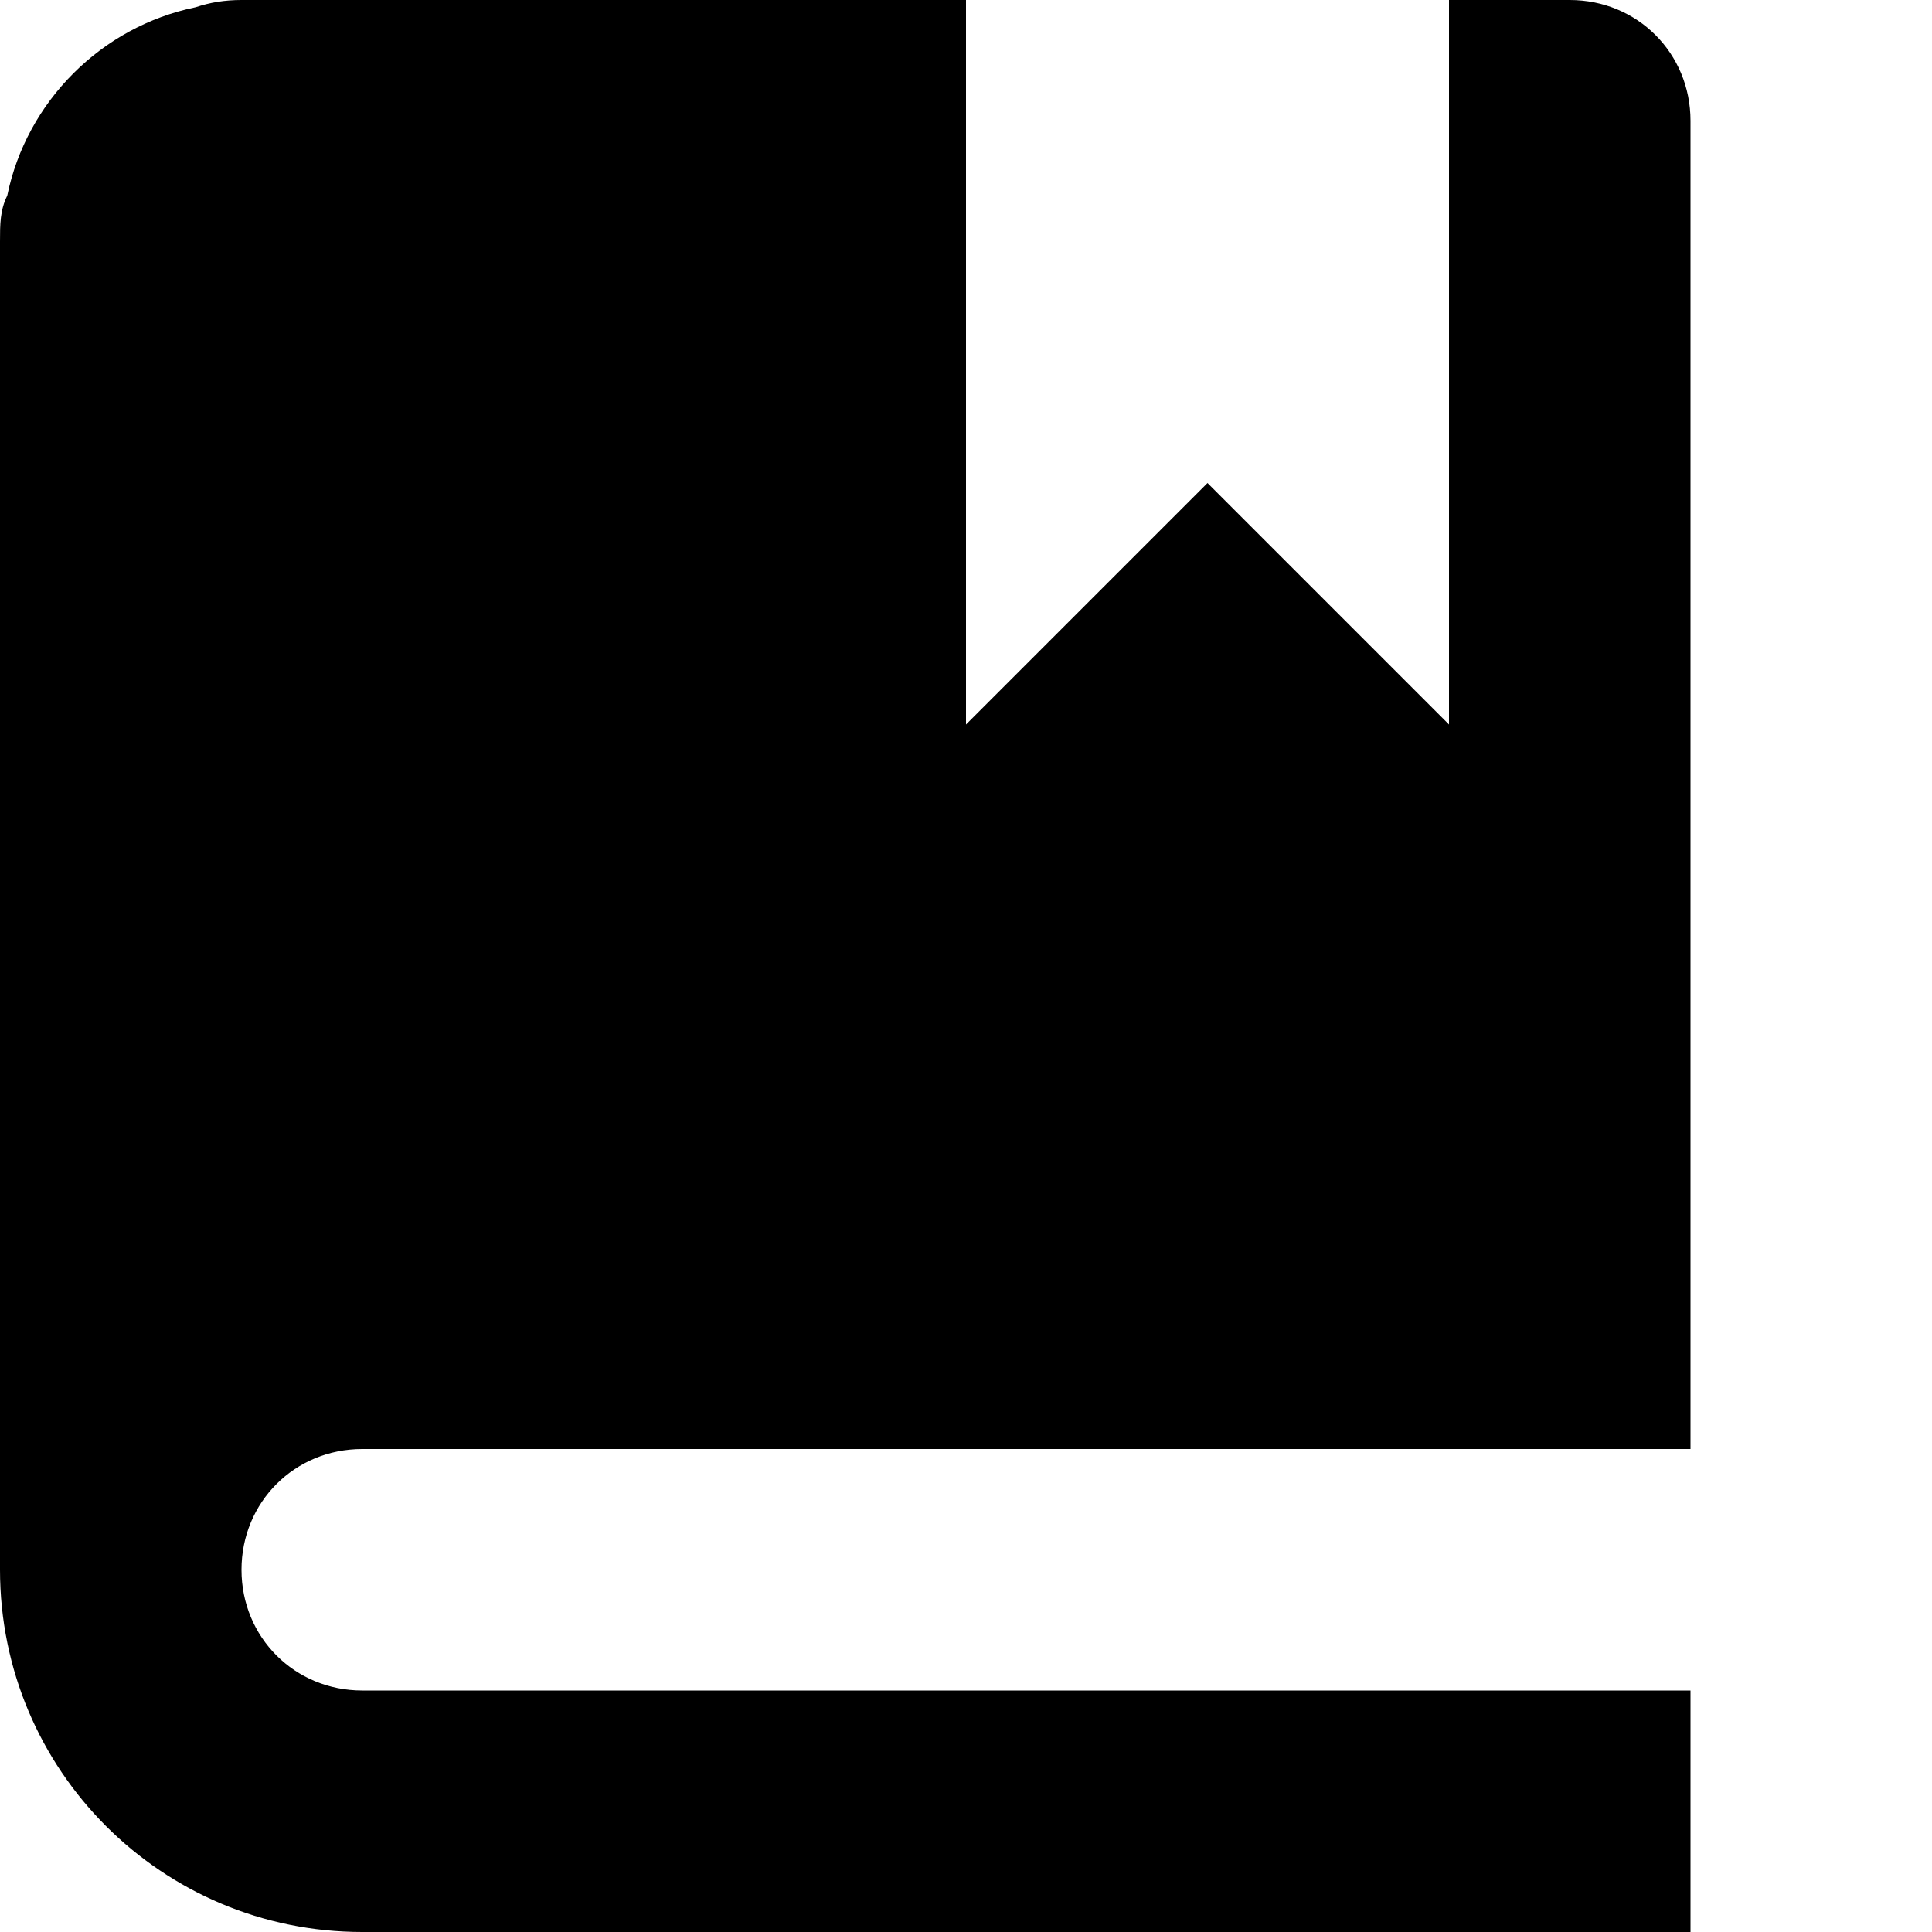
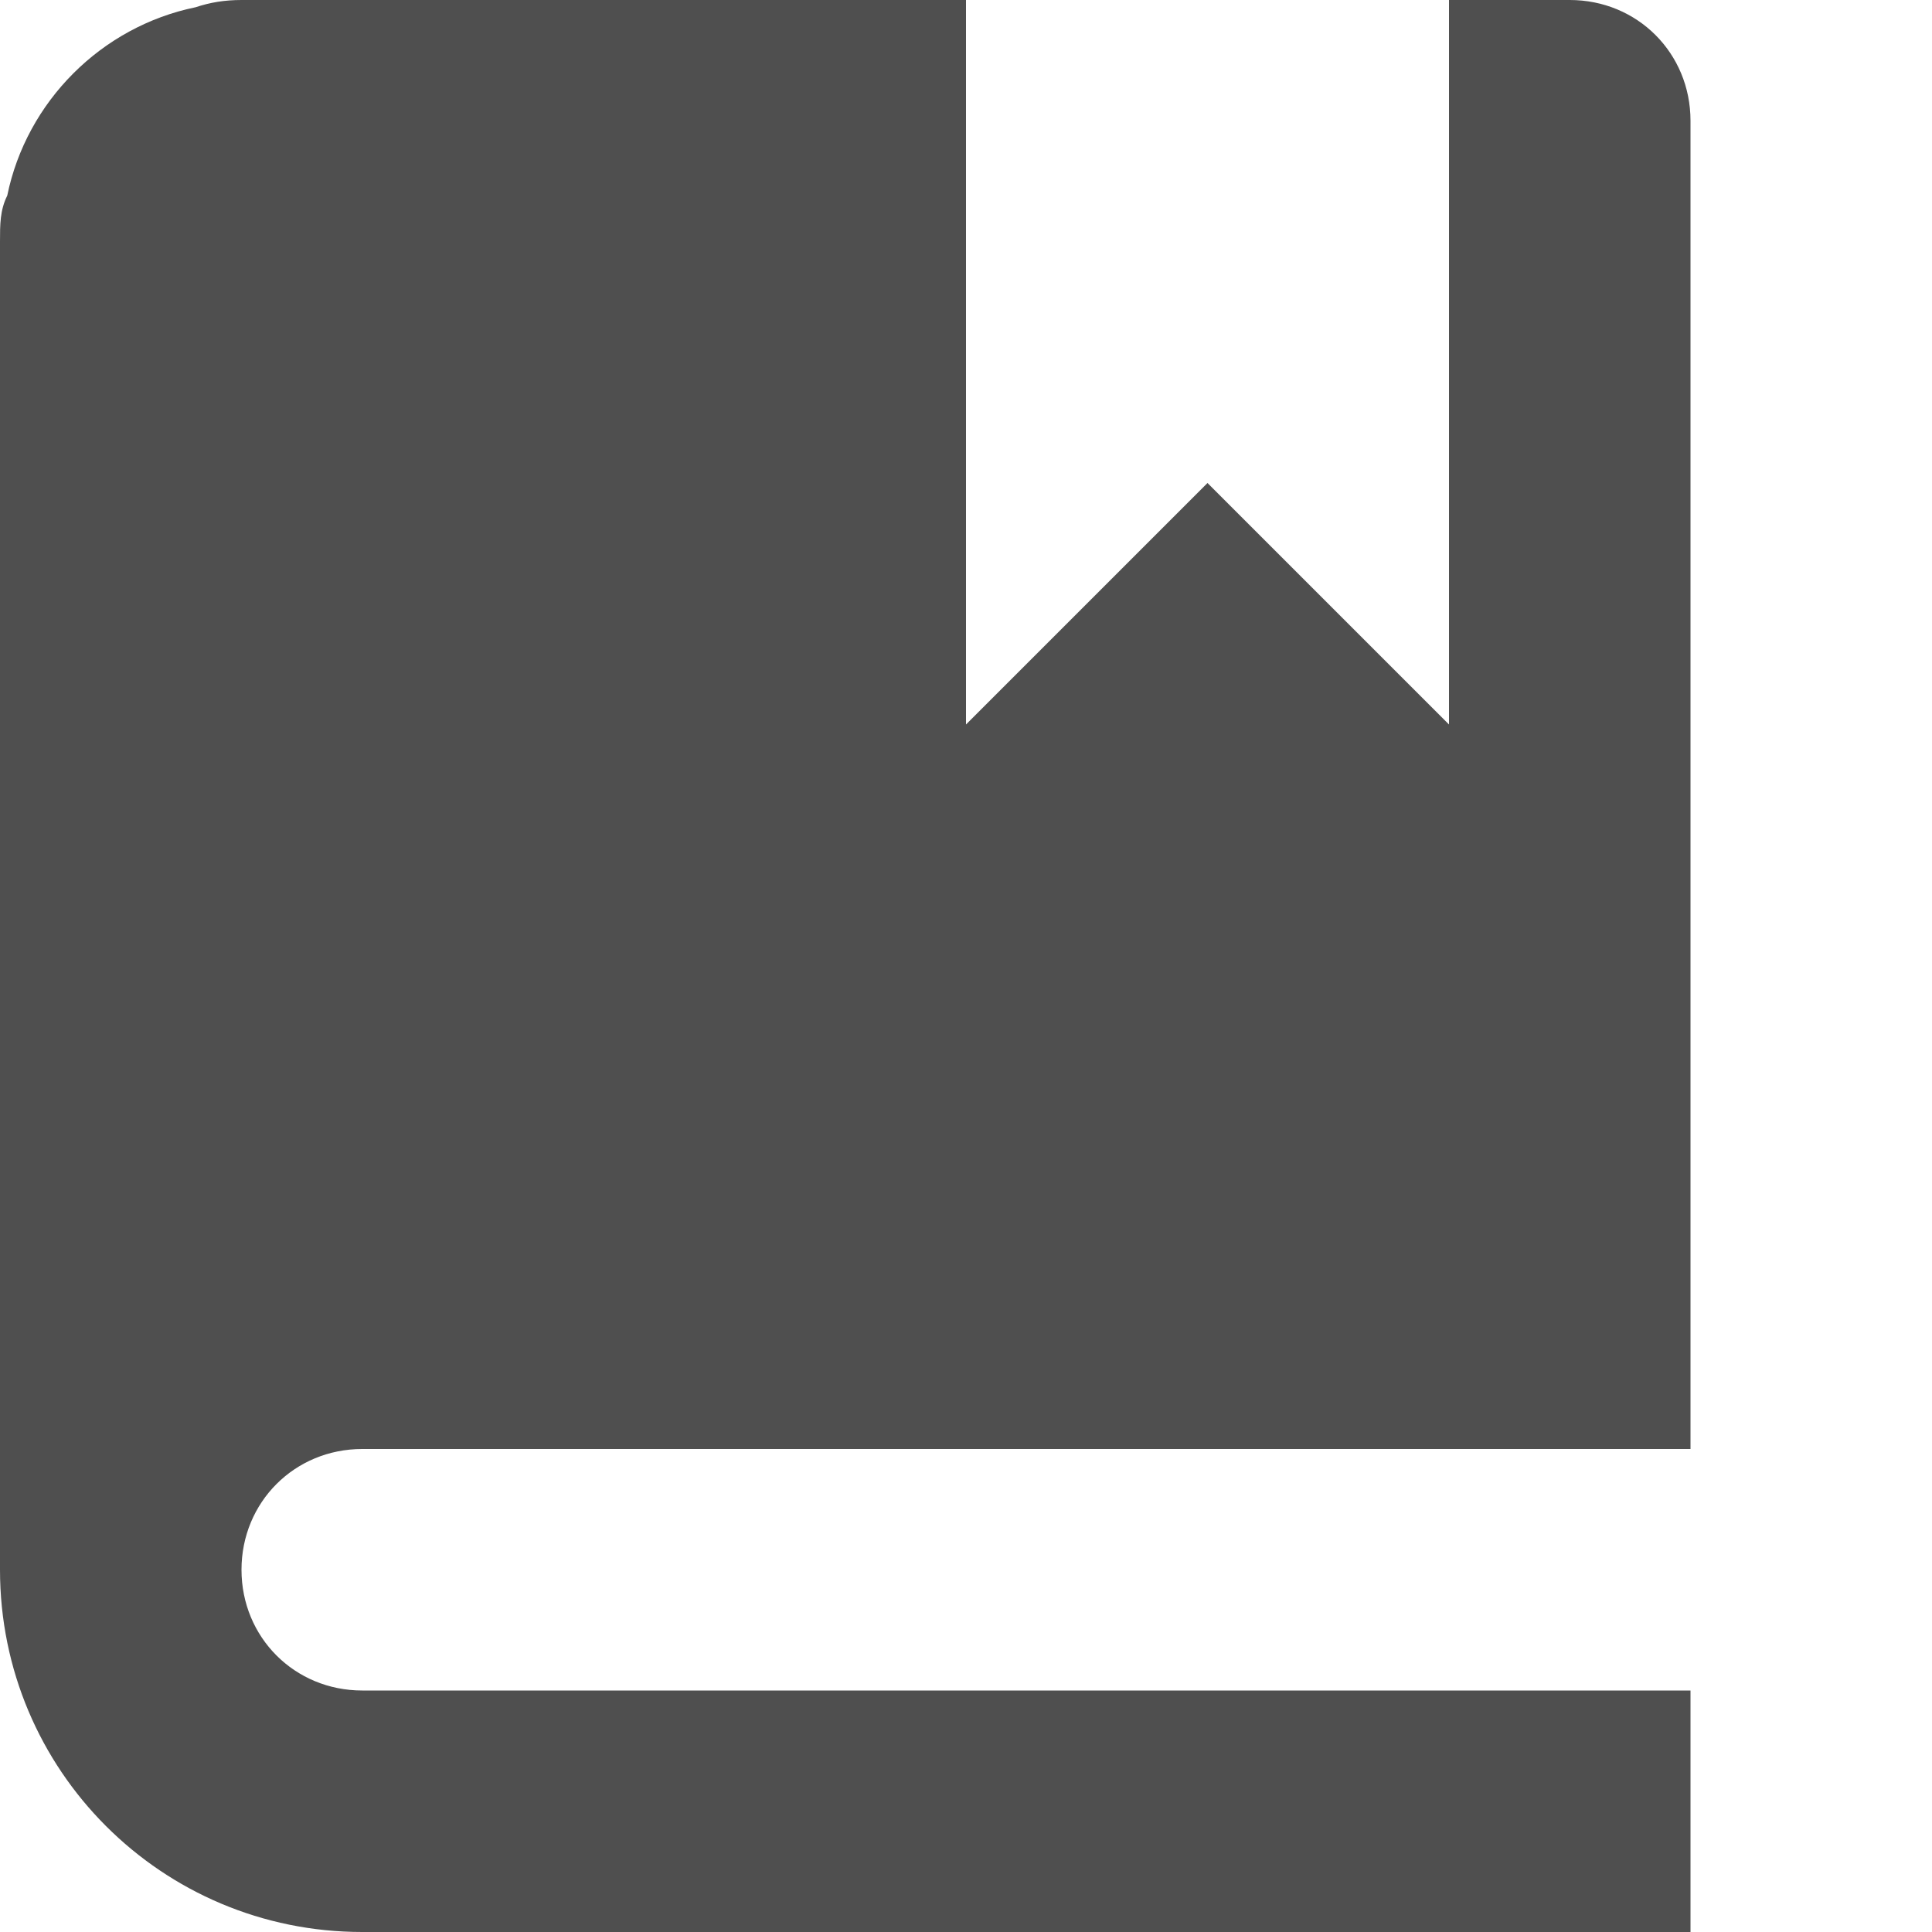
- <svg xmlns="http://www.w3.org/2000/svg" width="8" height="8" viewBox="0 0 8 8">
-   <path d="M1 0c-.07 0-.13.01-.19.03-.39.08-.7.39-.78.78-.03.06-.03.12-.03.19v5.5c0 .83.67 1.5 1.5 1.5h5.5v-1h-5.5c-.28 0-.5-.22-.5-.5s.22-.5.5-.5h5.5v-5.5c0-.28-.22-.5-.5-.5h-.5v3l-1-1-1 1v-3h-3z" />
+ <svg xmlns="http://www.w3.org/2000/svg" width="8" height="8" viewBox="0 0 8 8" id="svg2" version="1.1">
+   <defs id="defs8" />
+   <path d="M1 0c-.07 0-.13.01-.19.03-.39.08-.7.39-.78.78-.03.06-.03.12-.03.19v5.5c0 .83.67 1.5 1.5 1.5h5.5v-1h-5.5c-.28 0-.5-.22-.5-.5s.22-.5.5-.5h5.5v-5.5c0-.28-.22-.5-.5-.5h-.5v3l-1-1-1 1v-3h-3z" id="path4" style="fill:#4f4f4f;fill-opacity:1" />
</svg>
